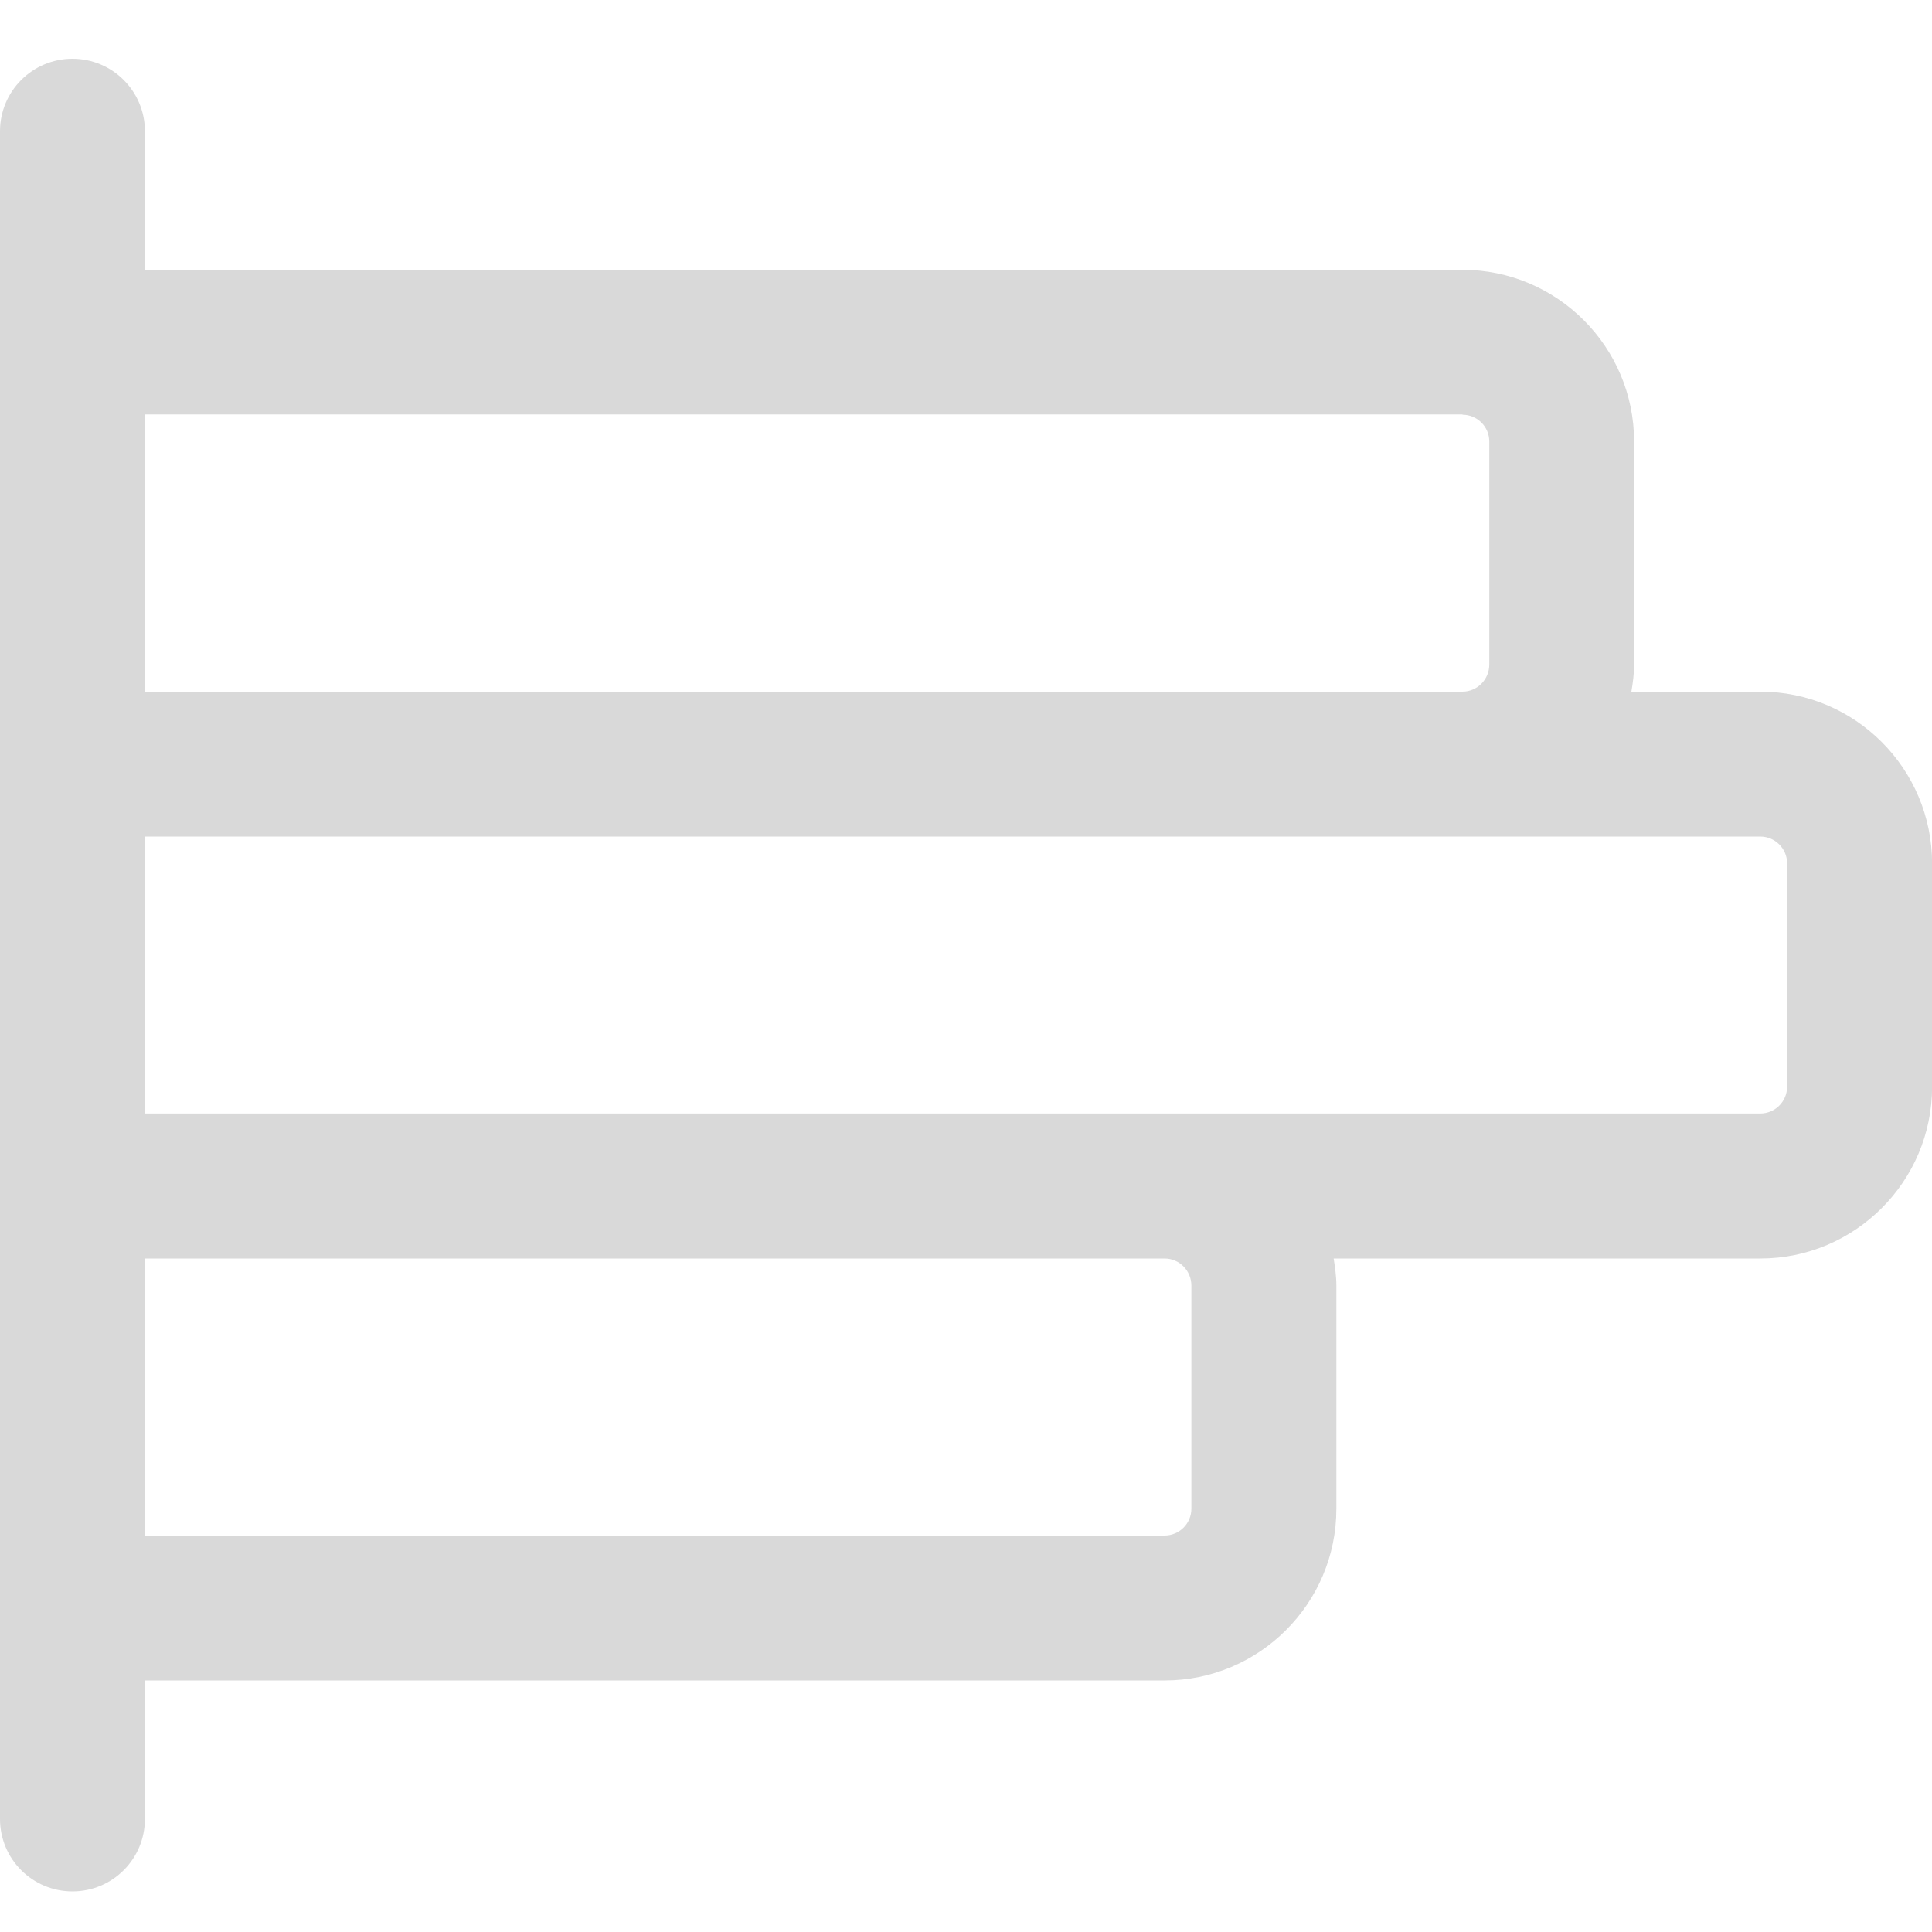
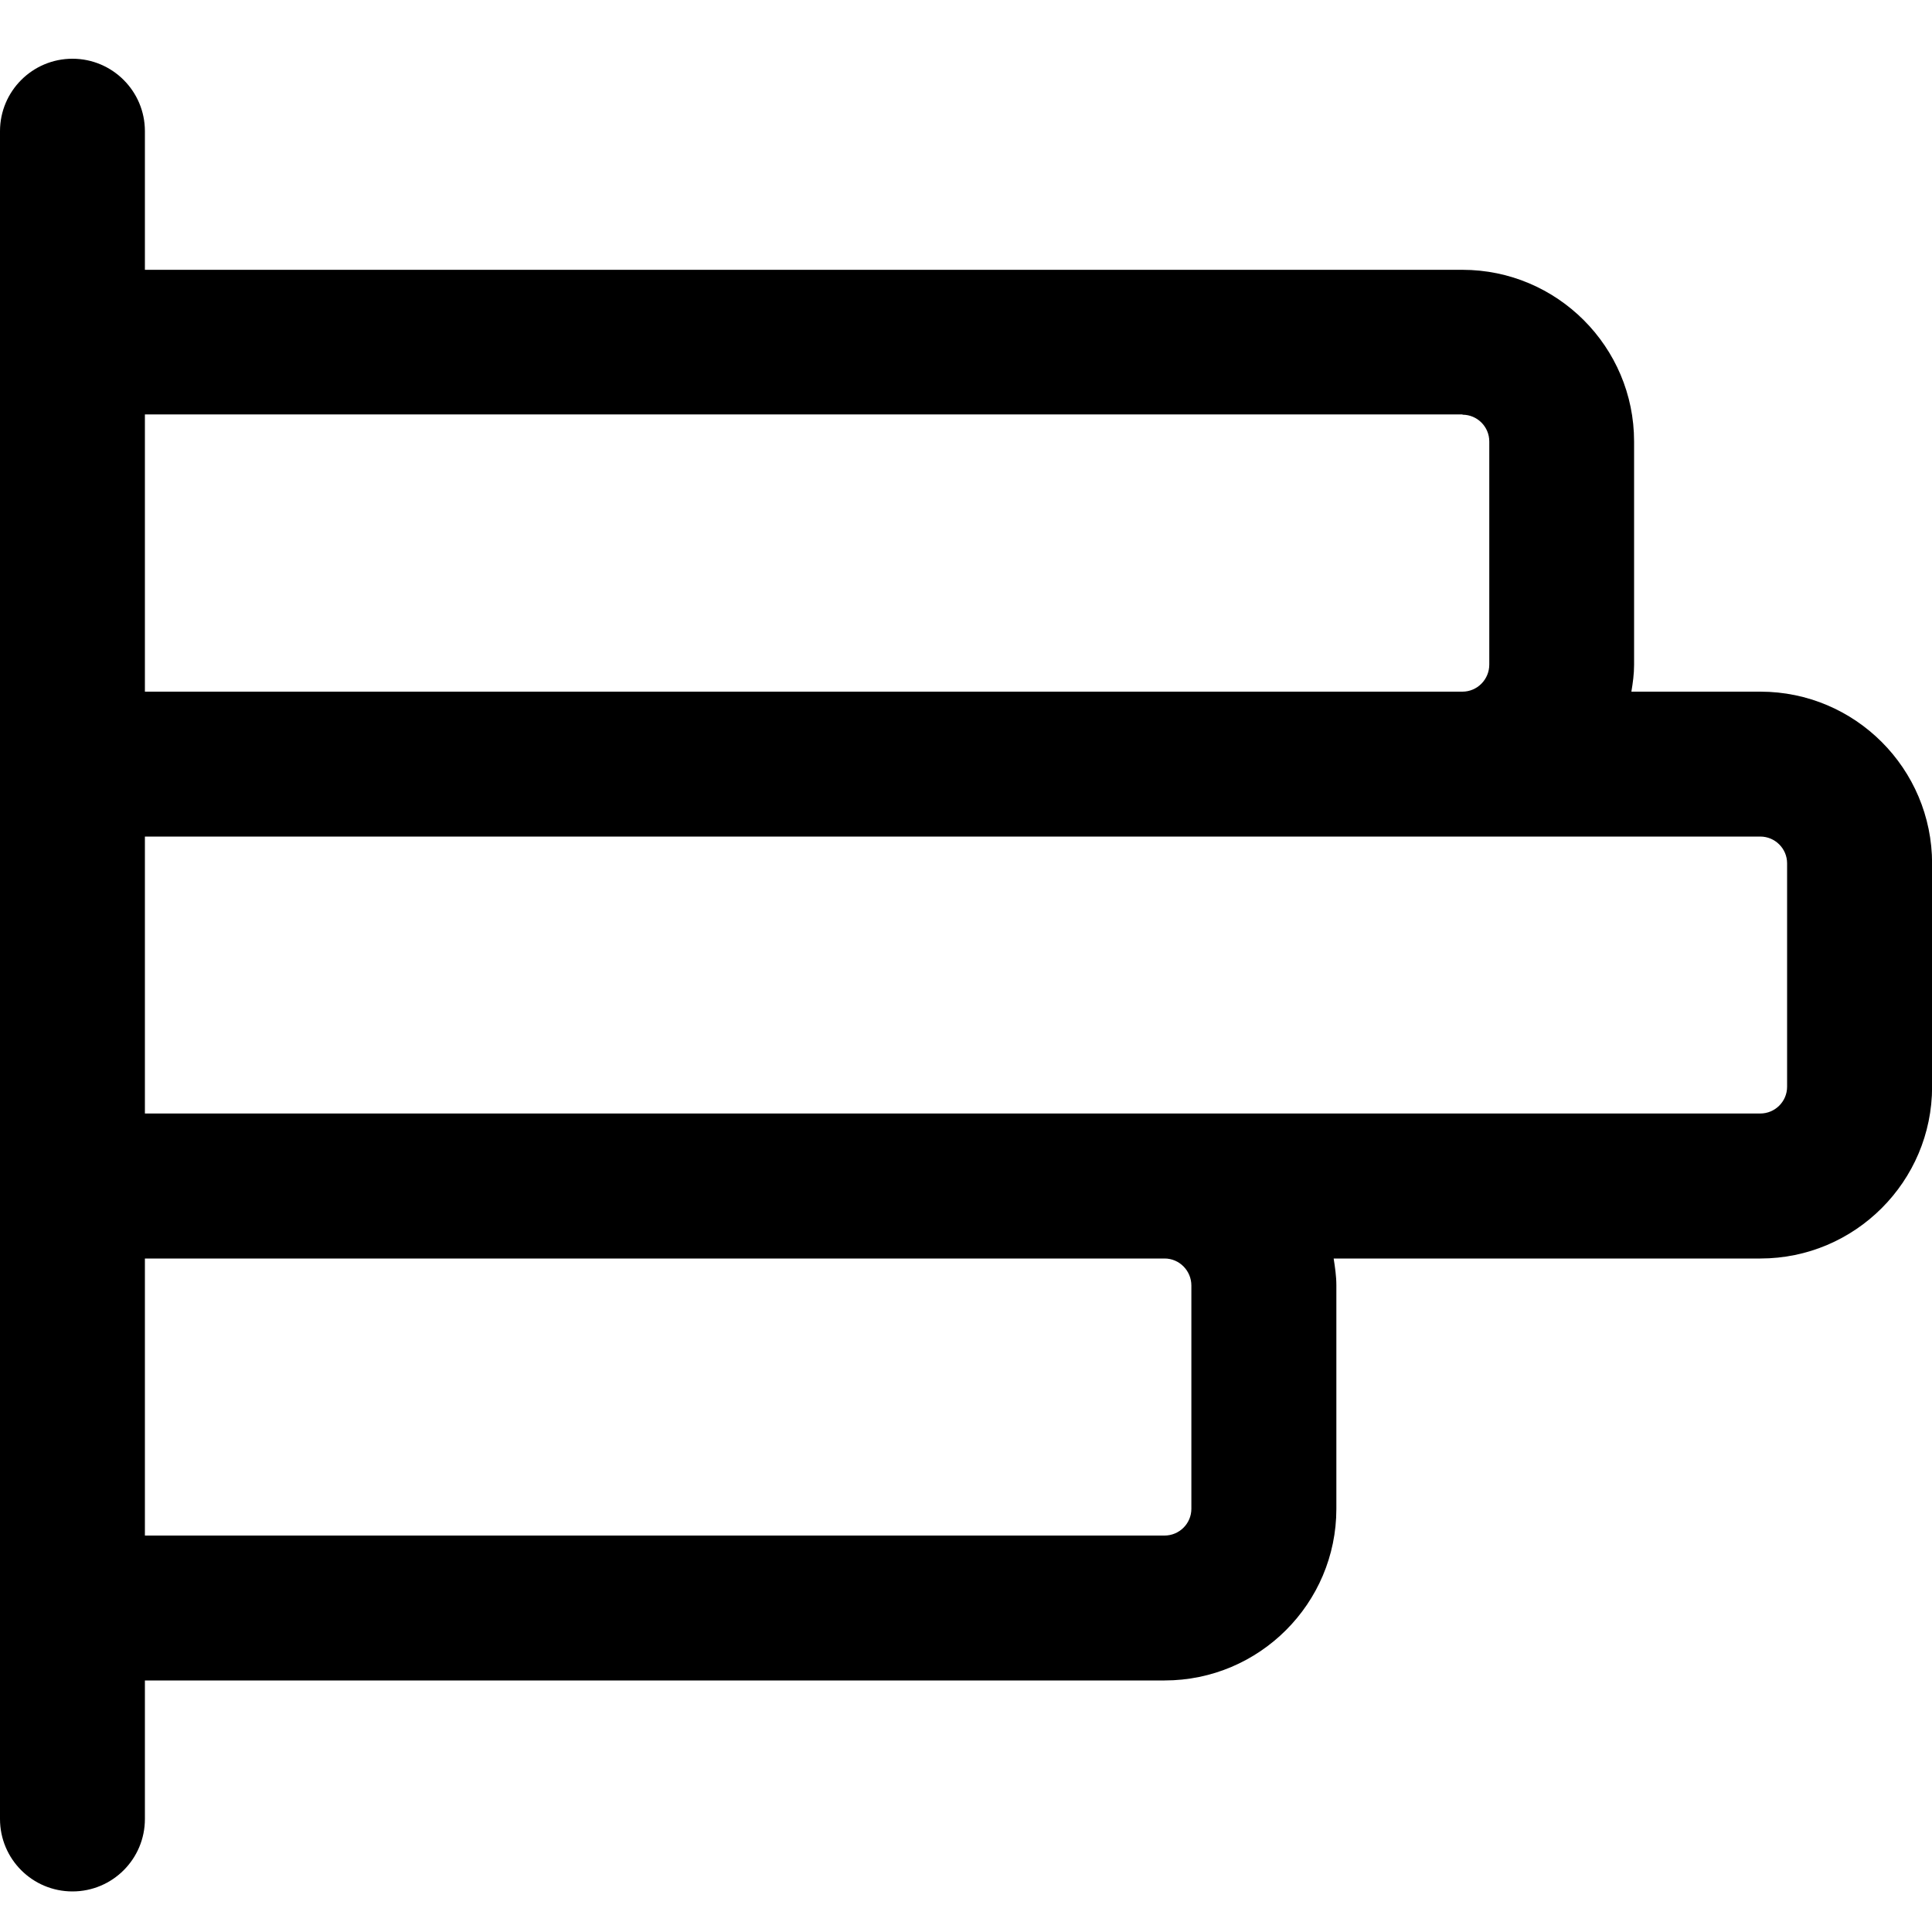
- <svg xmlns="http://www.w3.org/2000/svg" width="20" height="20" viewBox="0 0 20 20" fill="none">
-   <path d="M18.222 7.16H16.888C16.903 7.07 16.916 6.978 16.916 6.883V4.57C16.916 3.59 16.119 2.793 15.138 2.793H1.5V1.358C1.5 0.944 1.164 0.608 0.75 0.608C0.336 0.608 0 0.944 0 1.358V18.83C0 19.245 0.336 19.58 0.75 19.58C1.164 19.58 1.5 19.245 1.5 18.83V17.396H12.056C13.036 17.396 13.834 16.599 13.834 15.619V13.306C13.834 13.211 13.82 13.119 13.806 13.028H18.223C19.203 13.028 20.001 12.23 20.001 11.25V8.94C20.001 7.957 19.204 7.16 18.223 7.16H18.222ZM15.14 4.293C15.292 4.293 15.417 4.417 15.417 4.57V6.88C15.417 7.034 15.292 7.16 15.139 7.16H1.5V4.29H15.14V4.293ZM12.333 13.307V15.619C12.333 15.772 12.208 15.896 12.055 15.896H1.5V13.028H12.056C12.209 13.028 12.333 13.154 12.333 13.308V13.307ZM18.5 11.25C18.5 11.403 18.375 11.527 18.222 11.527H1.5V8.66H18.222C18.375 8.66 18.5 8.784 18.5 8.937V11.25Z" fill="#D9D9D9" />
+ <svg xmlns="http://www.w3.org/2000/svg" width="20" height="20" viewBox="0 0 20 20" fill="currentColor">
+   <path d="M18.222 7.16H16.888C16.903 7.07 16.916 6.978 16.916 6.883V4.57C16.916 3.59 16.119 2.793 15.138 2.793H1.5V1.358C1.5 0.944 1.164 0.608 0.75 0.608C0.336 0.608 0 0.944 0 1.358V18.83C0 19.245 0.336 19.58 0.75 19.58C1.164 19.58 1.5 19.245 1.5 18.83V17.396H12.056C13.036 17.396 13.834 16.599 13.834 15.619V13.306C13.834 13.211 13.82 13.119 13.806 13.028H18.223C19.203 13.028 20.001 12.23 20.001 11.25V8.94C20.001 7.957 19.204 7.16 18.223 7.16H18.222ZM15.14 4.293C15.292 4.293 15.417 4.417 15.417 4.57V6.88C15.417 7.034 15.292 7.16 15.139 7.16H1.5V4.29H15.14V4.293ZM12.333 13.307V15.619C12.333 15.772 12.208 15.896 12.055 15.896H1.5V13.028H12.056C12.209 13.028 12.333 13.154 12.333 13.308V13.307ZM18.5 11.25C18.5 11.403 18.375 11.527 18.222 11.527H1.5V8.66H18.222C18.375 8.66 18.5 8.784 18.5 8.937V11.25Z" />
</svg>
